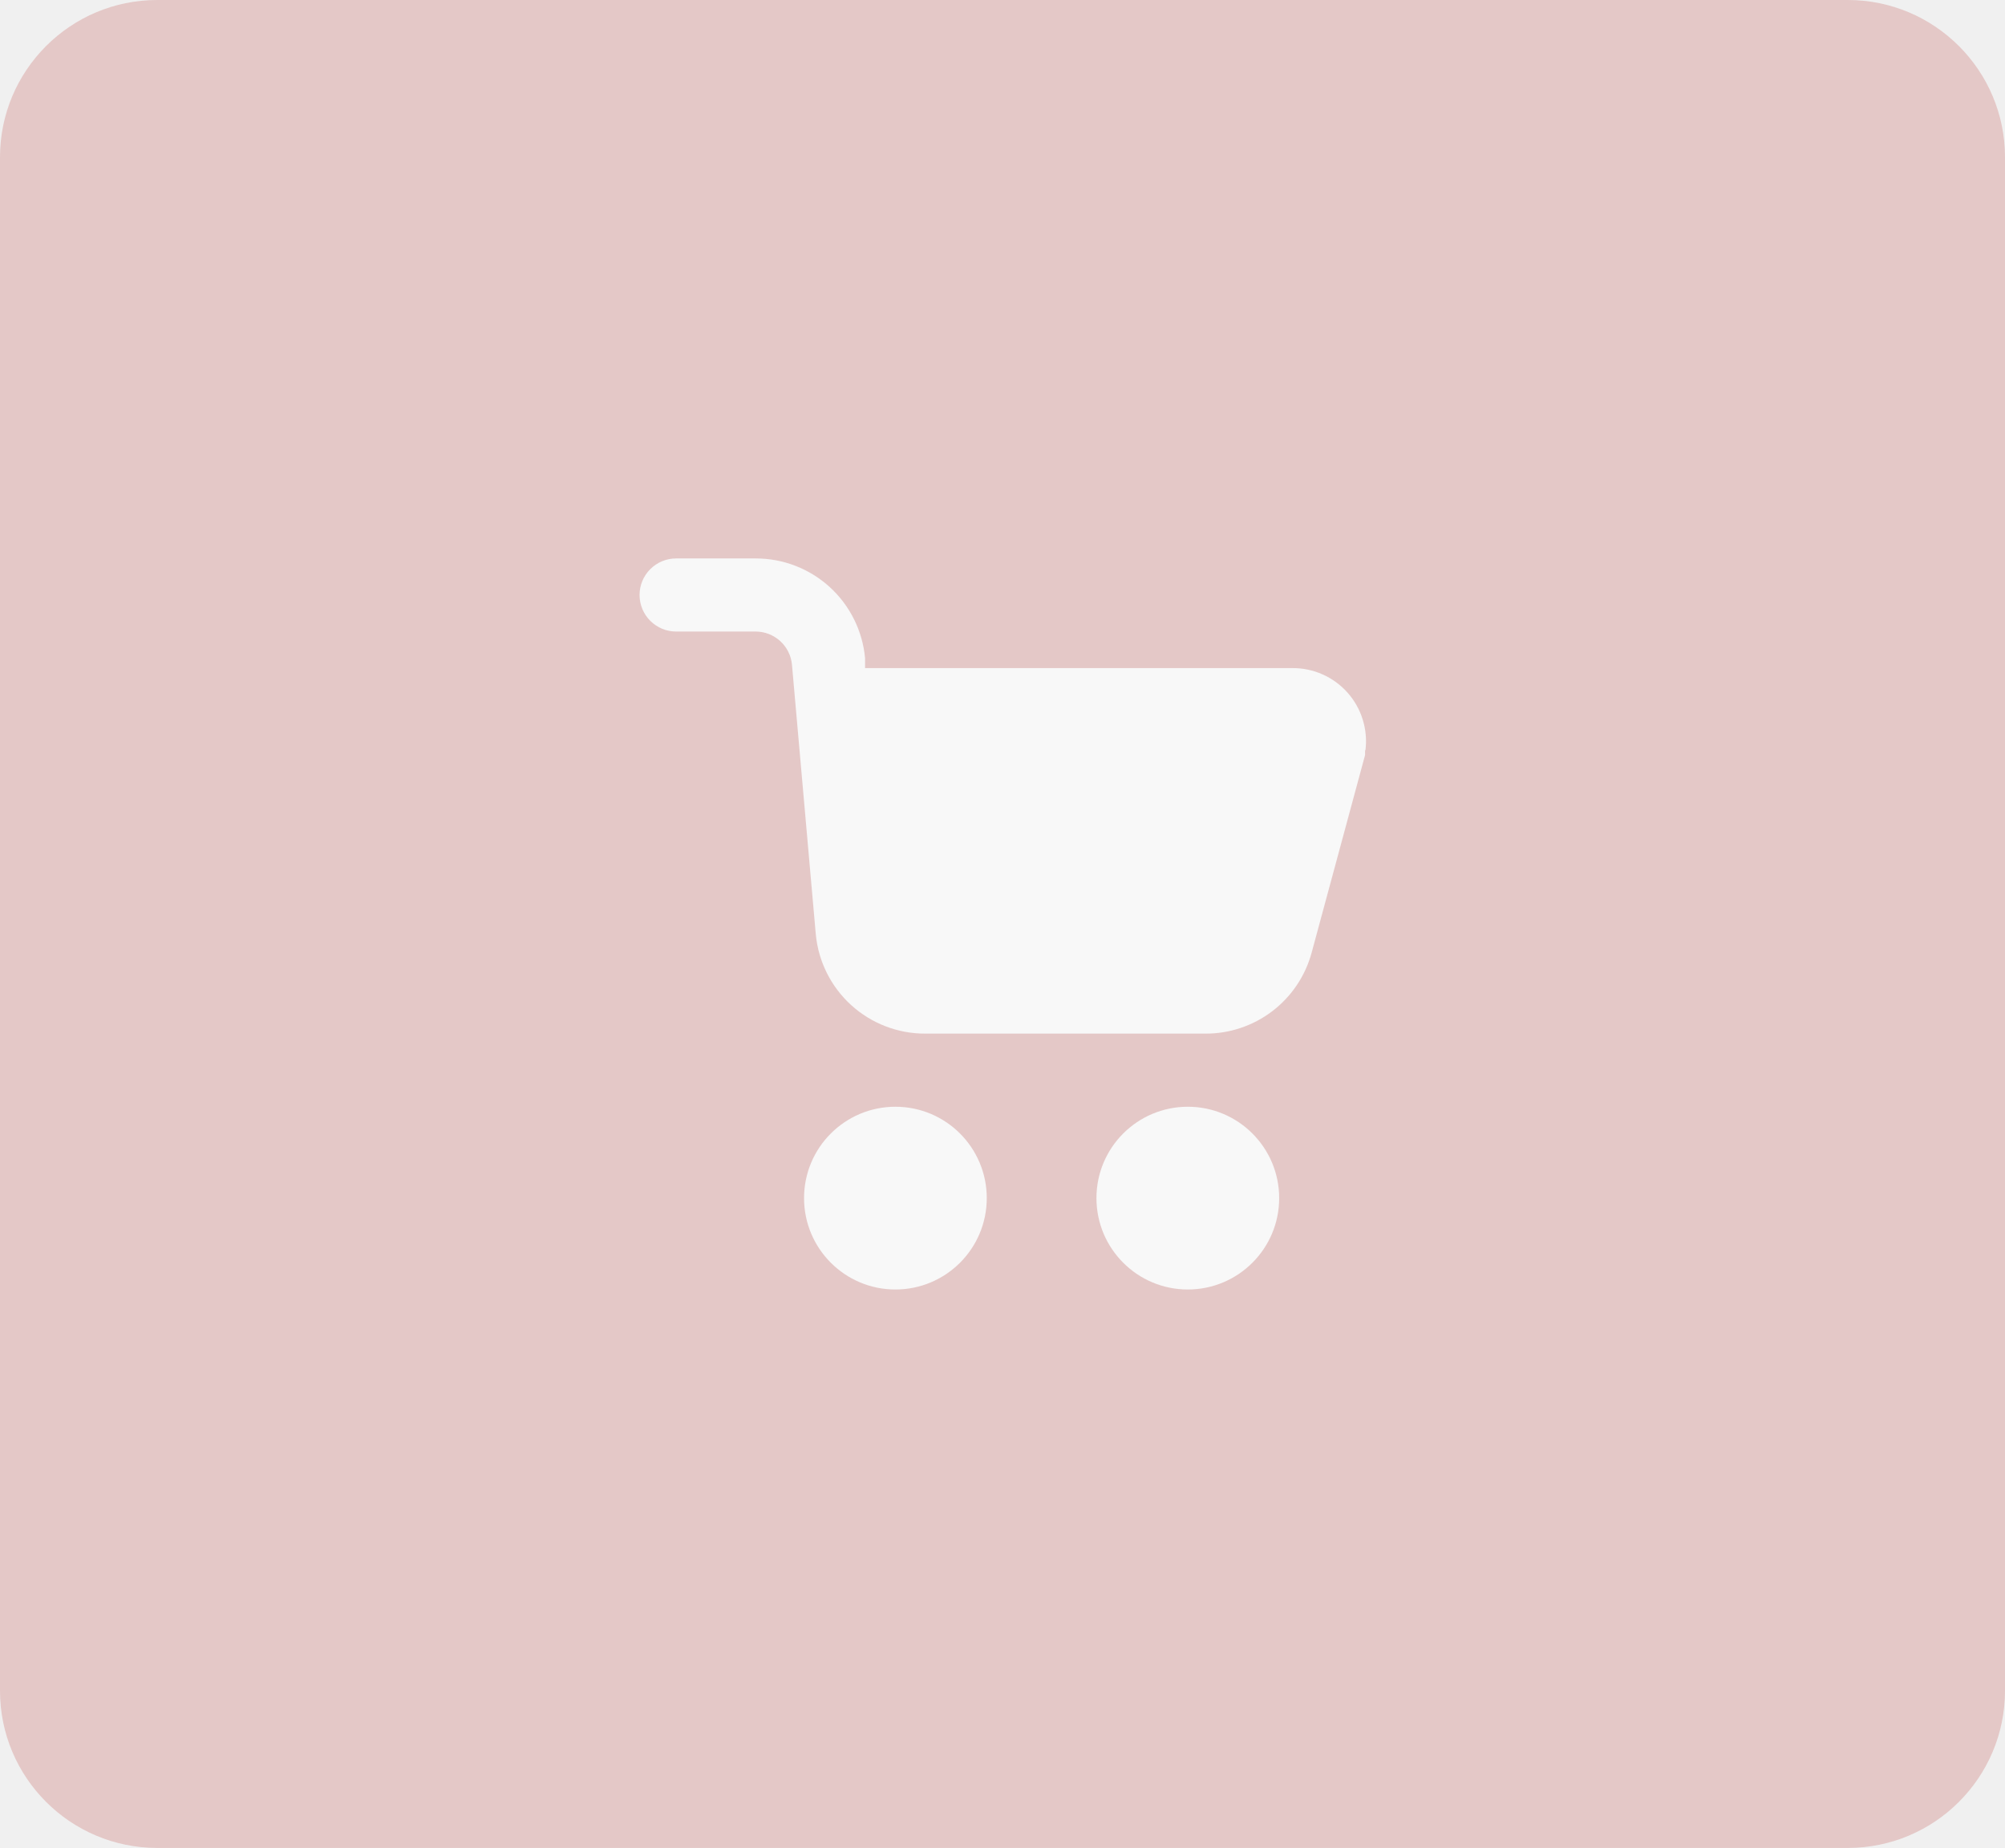
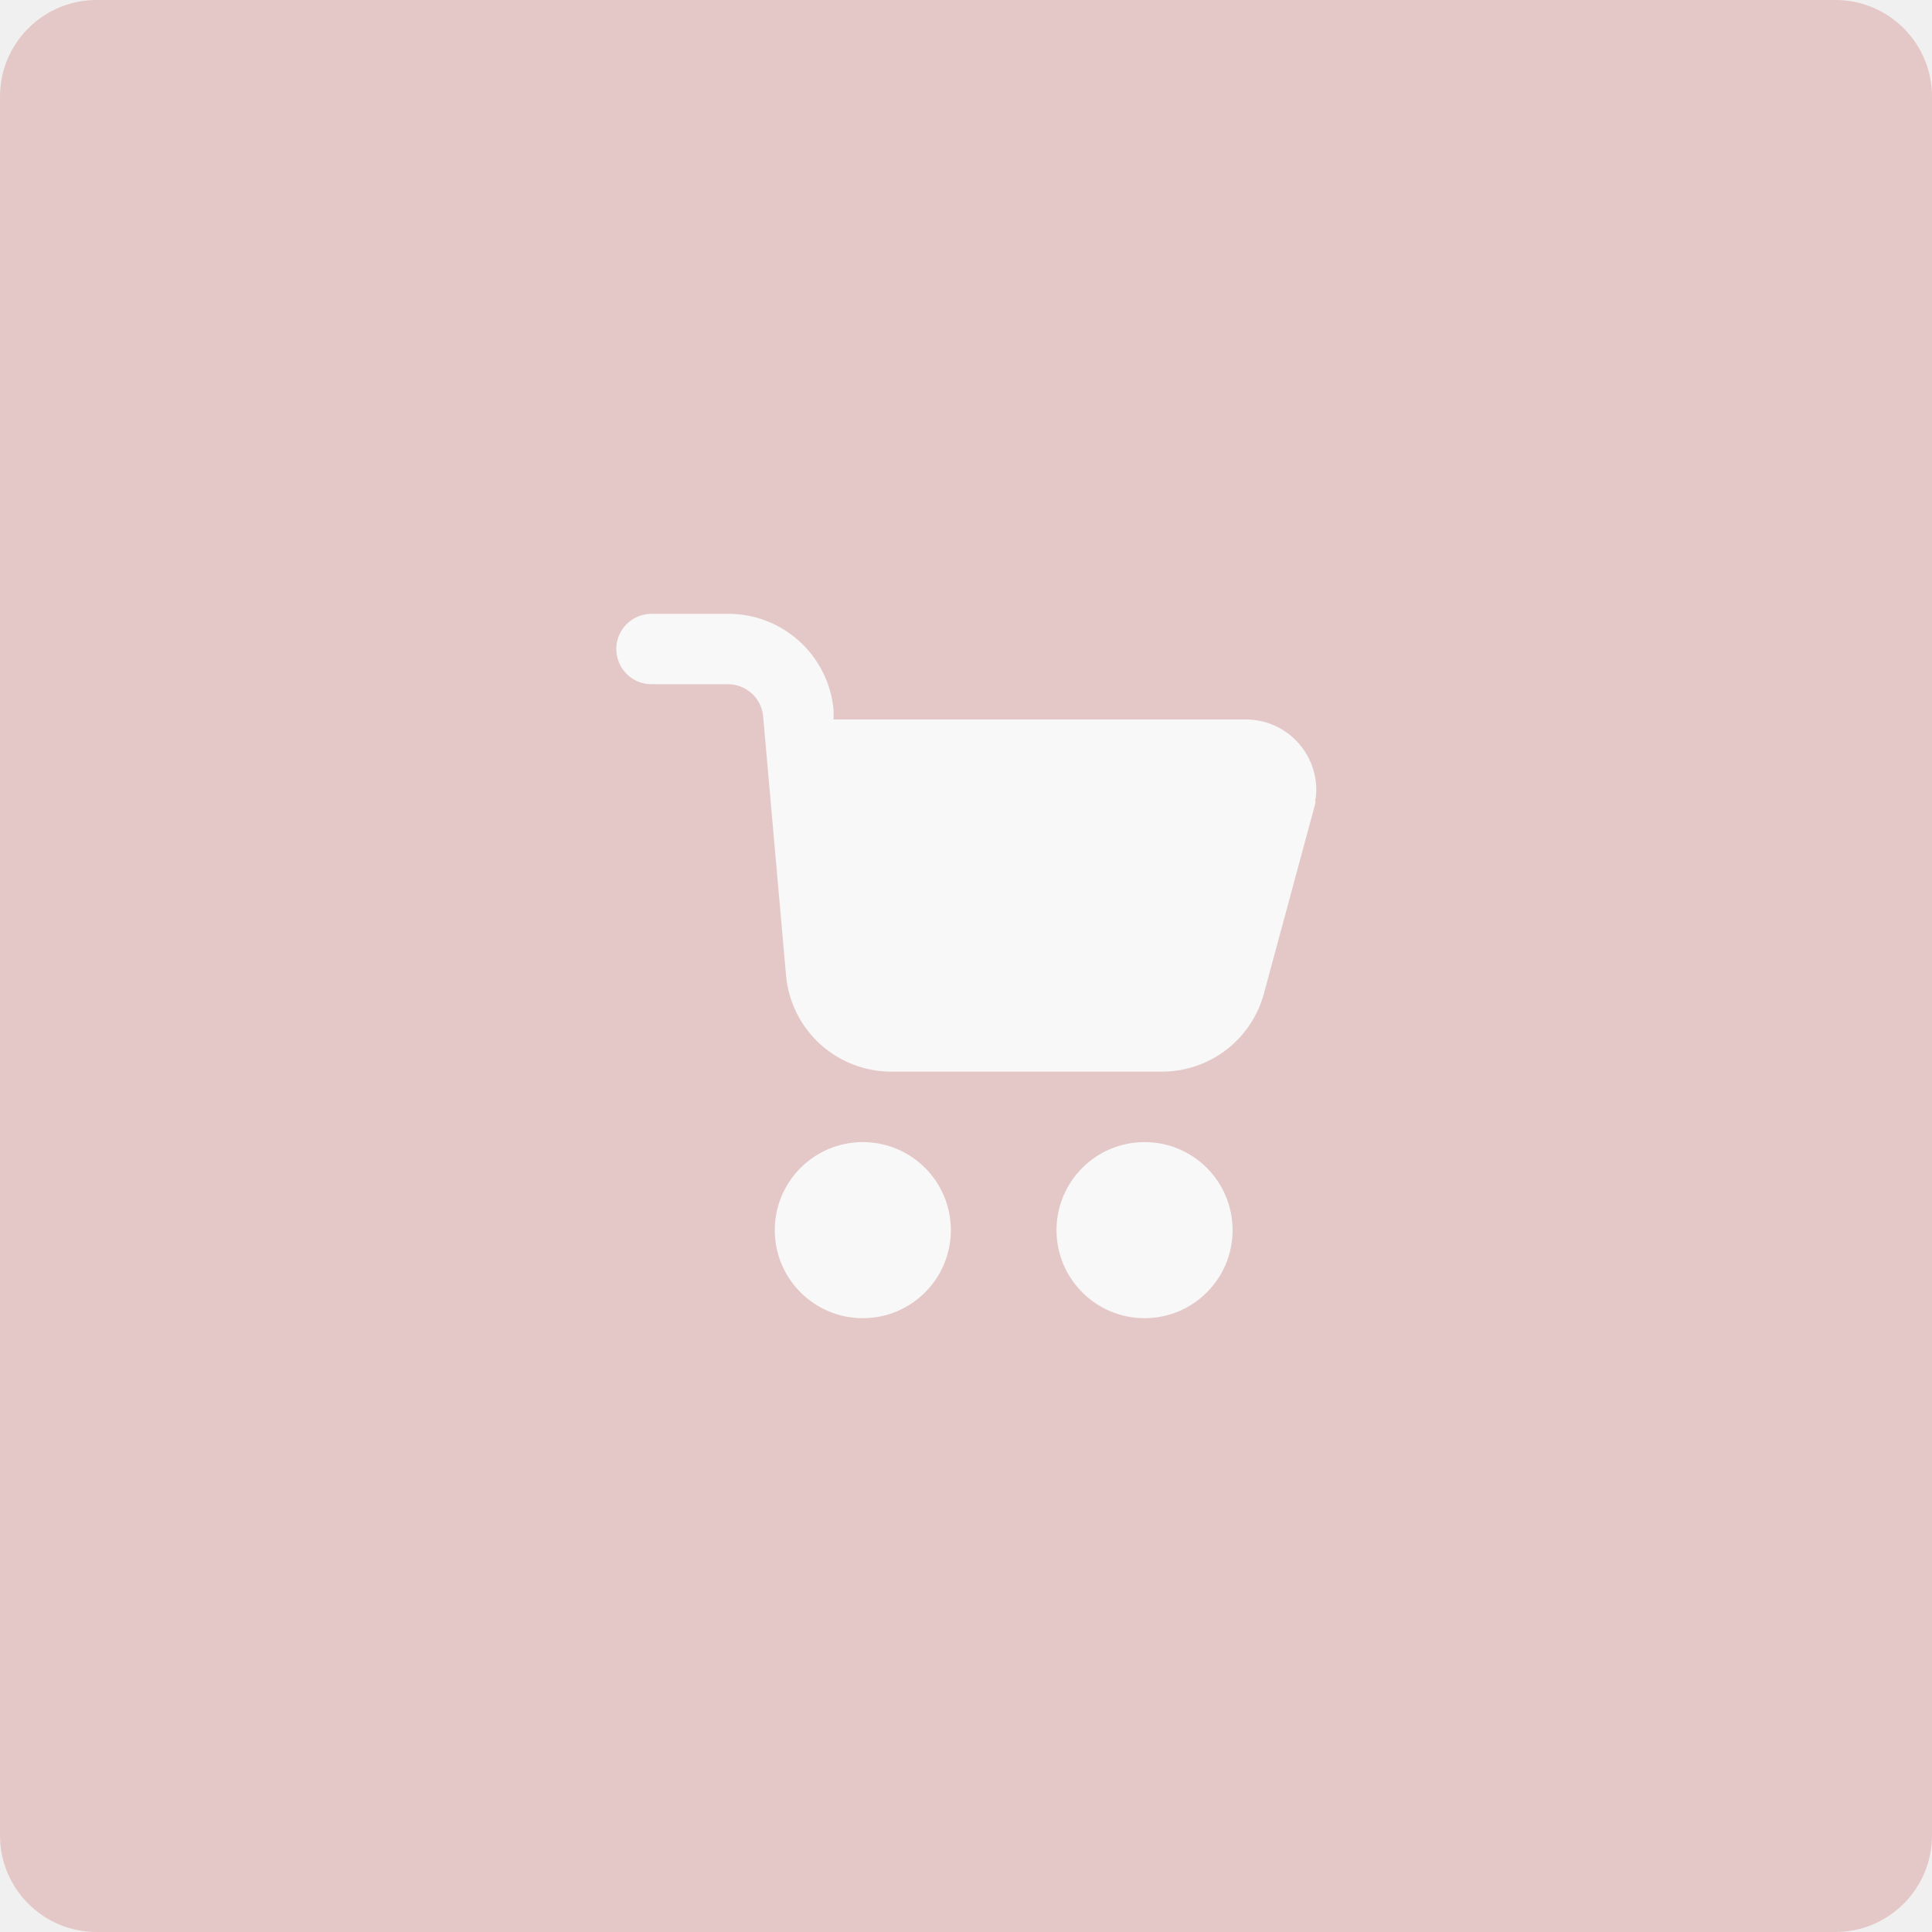
- <svg xmlns="http://www.w3.org/2000/svg" width="102" height="94" viewBox="0 0 102 94" fill="none">
+ <svg xmlns="http://www.w3.org/2000/svg" width="160" height="160" viewBox="0 0 160 160" fill="none">
  <g opacity="0.5">
-     <rect width="102" height="94" rx="8" fill="#C0504D" fill-opacity="0.5" />
-     <path d="M69.445 38.168V38.41L66.73 48.45C66.409 49.642 65.702 50.694 64.72 51.441C63.737 52.188 62.535 52.588 61.301 52.578H47.077C45.68 52.584 44.333 52.065 43.3 51.126C42.267 50.186 41.624 48.893 41.499 47.502L40.29 33.817C40.248 33.353 40.034 32.922 39.69 32.609C39.345 32.296 38.896 32.123 38.431 32.125H34.396C33.903 32.125 33.43 31.929 33.081 31.58C32.732 31.232 32.536 30.759 32.536 30.265C32.536 29.772 32.732 29.299 33.081 28.951C33.43 28.602 33.903 28.406 34.396 28.406H38.431C39.827 28.401 41.175 28.919 42.208 29.859C43.24 30.799 43.883 32.092 44.009 33.482V33.984H65.745C66.275 33.98 66.8 34.089 67.284 34.305C67.769 34.52 68.201 34.836 68.553 35.232C68.906 35.629 69.169 36.095 69.326 36.602C69.483 37.108 69.53 37.642 69.464 38.168H69.445Z" fill="white" />
-     <path d="M45.552 65.594C48.119 65.594 50.2 63.513 50.2 60.945C50.2 58.378 48.119 56.297 45.552 56.297C42.985 56.297 40.904 58.378 40.904 60.945C40.904 63.513 42.985 65.594 45.552 65.594Z" fill="white" />
-     <path d="M60.427 65.594C62.994 65.594 65.076 63.513 65.076 60.945C65.076 58.378 62.994 56.297 60.427 56.297C57.86 56.297 55.779 58.378 55.779 60.945C55.779 63.513 57.86 65.594 60.427 65.594Z" fill="white" />
+     <rect width="160" height="160" rx="8" fill="#C0504D" fill-opacity="0.5" />
+     <path d="M108.933 66.146V66.525L104.675 82.275C104.172 84.144 103.063 85.794 101.522 86.966C99.981 88.137 98.094 88.765 96.158 88.75H73.846C71.656 88.759 69.541 87.946 67.921 86.471C66.301 84.997 65.293 82.969 65.096 80.787L63.2 59.321C63.134 58.593 62.798 57.917 62.258 57.426C61.718 56.934 61.014 56.663 60.283 56.666H53.954C53.181 56.666 52.439 56.359 51.892 55.812C51.345 55.265 51.038 54.523 51.038 53.75C51.038 52.976 51.345 52.234 51.892 51.687C52.439 51.14 53.181 50.833 53.954 50.833H60.283C62.474 50.824 64.588 51.637 66.208 53.111C67.828 54.586 68.836 56.614 69.033 58.796V59.583H103.129C103.961 59.577 104.784 59.748 105.544 60.086C106.304 60.423 106.983 60.919 107.535 61.541C108.087 62.162 108.5 62.895 108.747 63.689C108.993 64.483 109.067 65.321 108.963 66.146H108.933Z" fill="white" />
+     <path d="M71.454 109.167C75.481 109.167 78.746 105.902 78.746 101.875C78.746 97.848 75.481 94.583 71.454 94.583C67.427 94.583 64.163 97.848 64.163 101.875C64.163 105.902 67.427 109.167 71.454 109.167Z" fill="white" />
+     <path d="M94.788 109.167C98.815 109.167 102.079 105.902 102.079 101.875C102.079 97.848 98.815 94.583 94.788 94.583C90.761 94.583 87.496 97.848 87.496 101.875C87.496 105.902 90.761 109.167 94.788 109.167Z" fill="white" />
  </g>
</svg>
